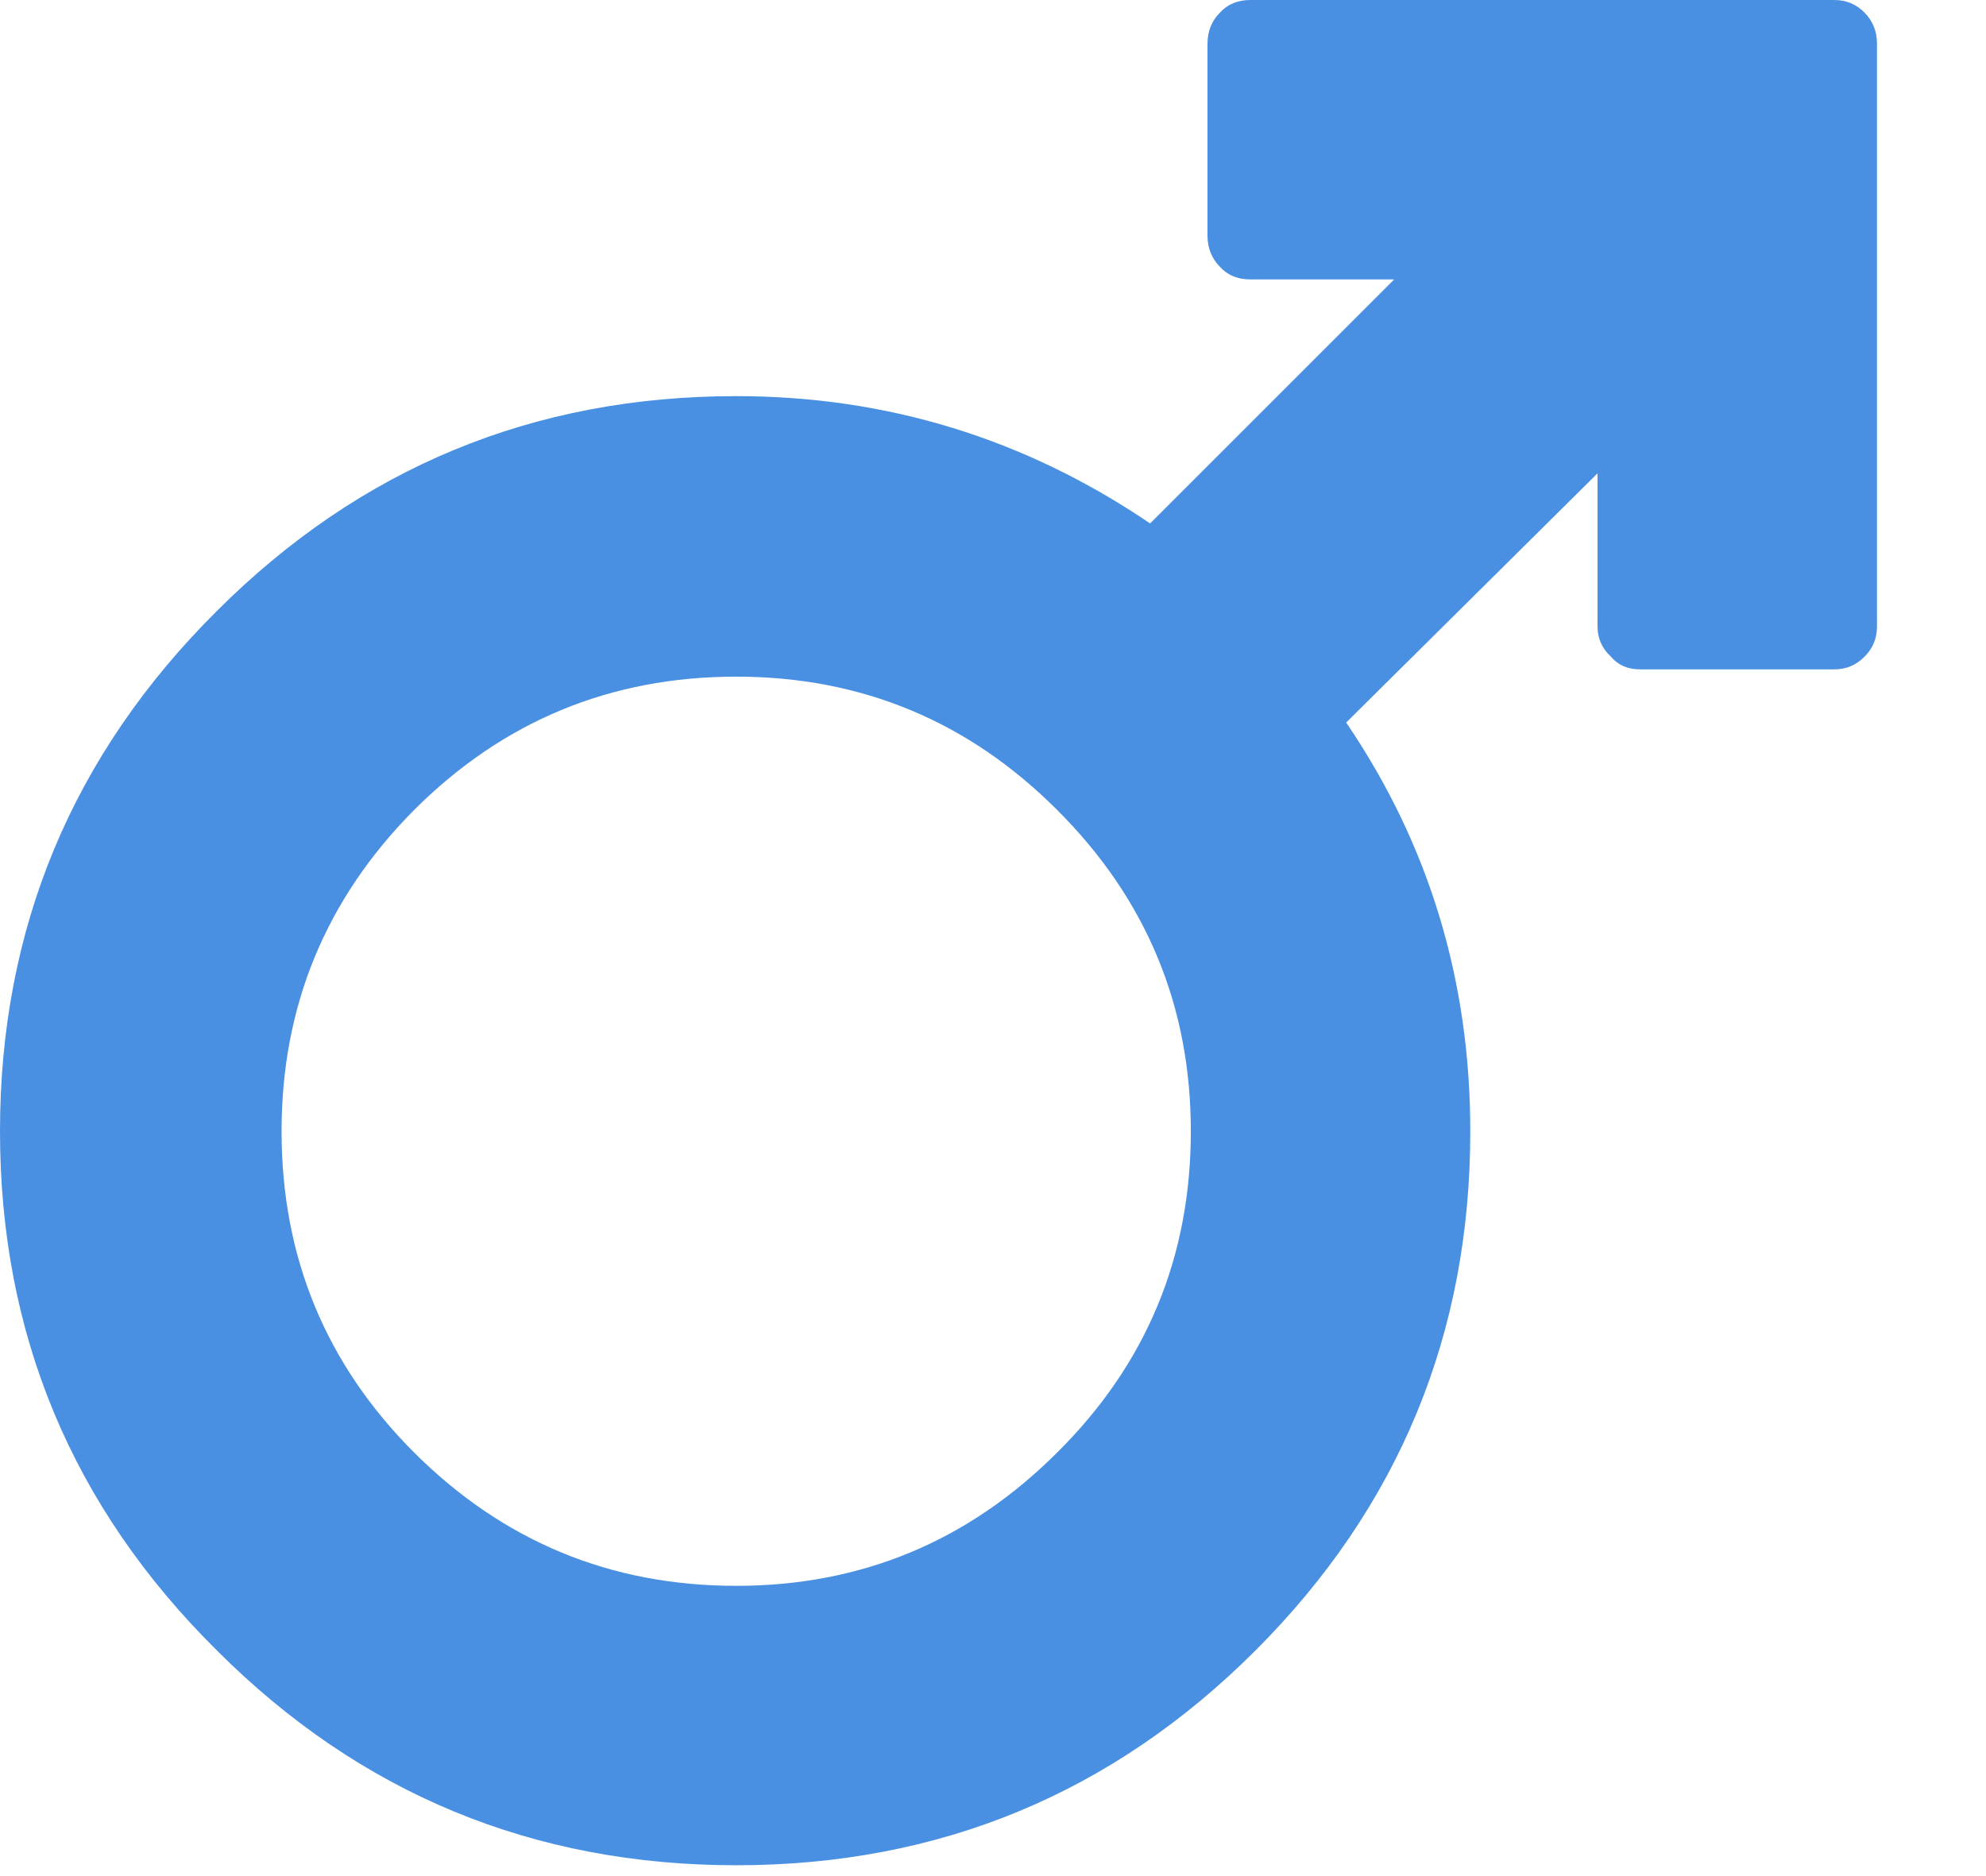
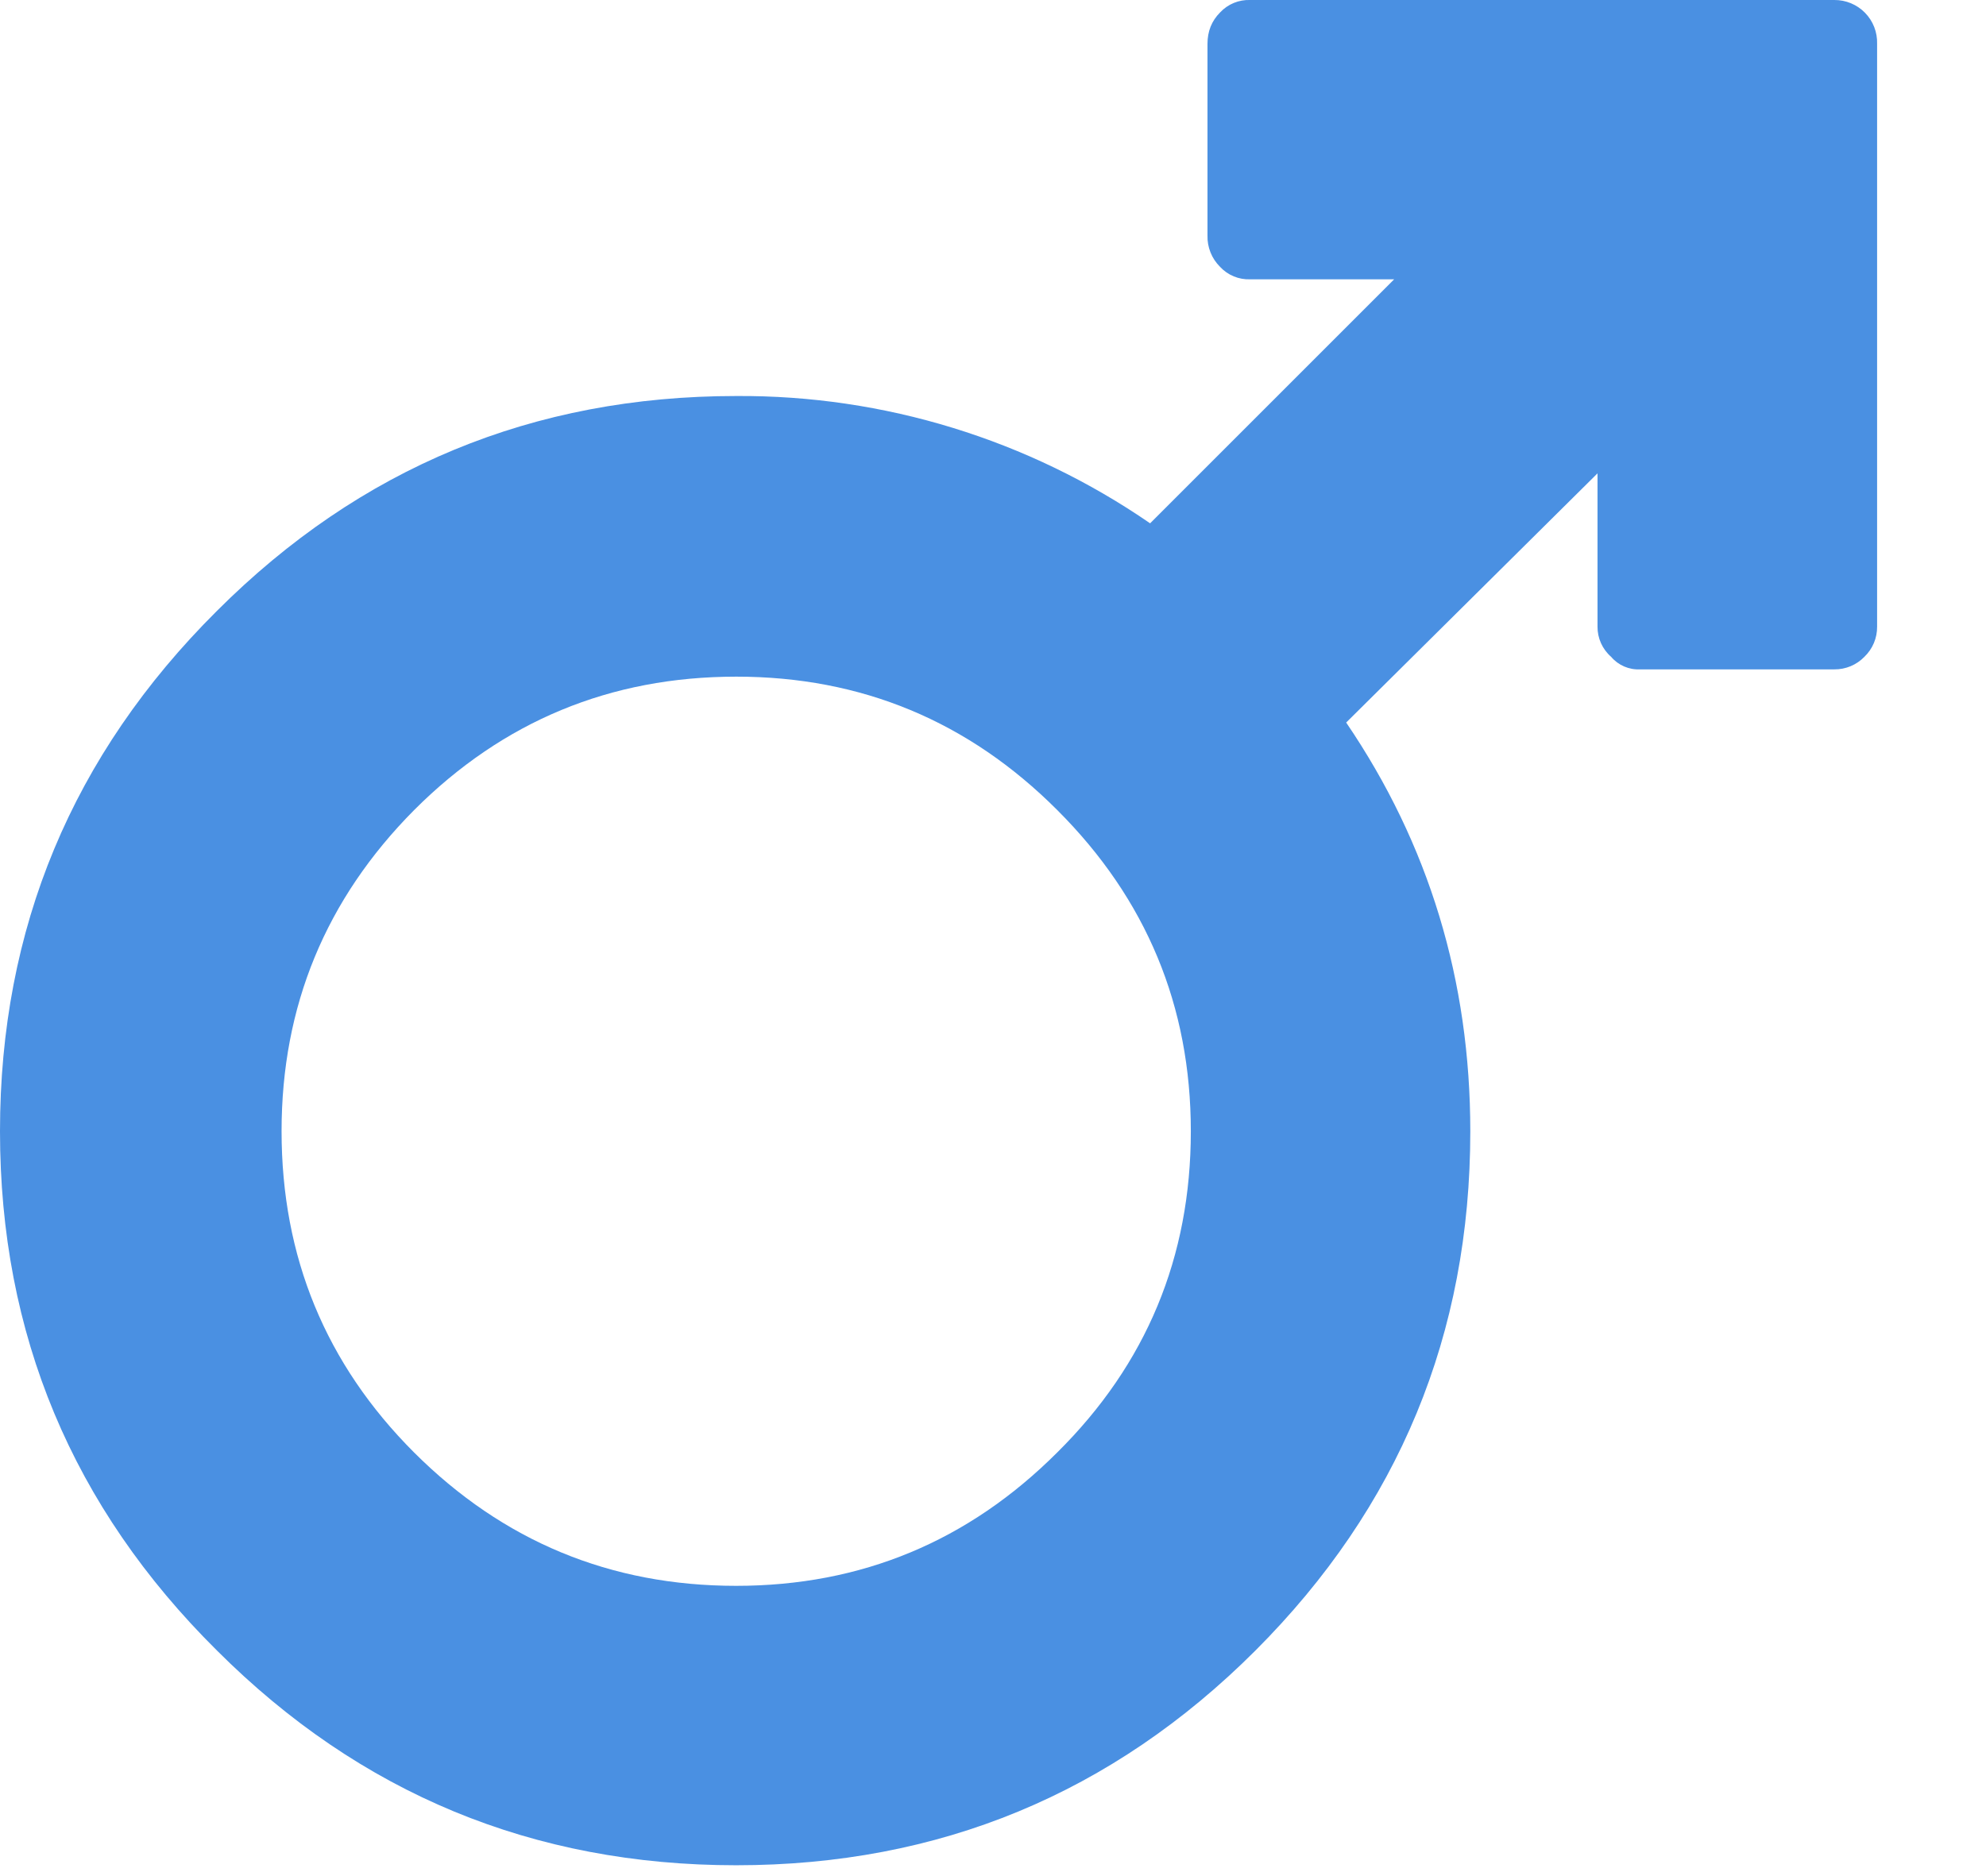
- <svg xmlns="http://www.w3.org/2000/svg" width="18" height="17" version="1.1" viewBox="0 0 18 17">
-   <g id="Symbols" fill="none" fill-rule="evenodd" stroke="none" stroke-width="1">
-     <g id="RECAP-GLOBAL-NOGRAP" fill="#4A90E2" fill-rule="nonzero" transform="translate(-557, -135)">
-       <g id="RECAP-GLOBAL">
-         <g id="noun_791680_cc" transform="translate(69, 132)">
-           <g id="noun_1258541_cc" transform="translate(488, 3)">
-             <path id="Shape" d="M9.583,13.166 C10.39,12.365 10.793,11.395 10.793,10.255 C10.793,9.121 10.39,8.15 9.583,7.344 C8.777,6.537 7.807,6.134 6.672,6.134 C5.532,6.134 4.558,6.538 3.752,7.344 C2.952,8.151 2.552,9.121 2.552,10.255 C2.552,11.395 2.952,12.365 3.752,13.166 C4.559,13.972 5.532,14.376 6.672,14.376 C7.807,14.376 8.777,13.972 9.583,13.166 Z M11.058,0.113 C11.127,0.038 11.219,0 11.332,0 L16.625,0 C16.732,0 16.823,0.038 16.898,0.113 C16.974,0.189 17.012,0.284 17.012,0.397 L17.012,5.68 C17.012,5.787 16.974,5.879 16.898,5.954 C16.823,6.03 16.732,6.068 16.625,6.068 L14.866,6.068 C14.753,6.068 14.665,6.03 14.602,5.954 C14.52,5.879 14.479,5.787 14.479,5.68 L14.479,4.291 L12.201,6.55 C12.951,7.653 13.326,8.888 13.326,10.255 C13.326,12.095 12.677,13.663 11.379,14.962 C10.081,16.26 8.512,16.909 6.672,16.909 C4.833,16.909 3.264,16.26 1.966,14.962 C0.655,13.663 0,12.095 0,10.255 C0,8.415 0.655,6.843 1.965,5.539 C3.264,4.241 4.833,3.591 6.672,3.591 C8.04,3.591 9.29,3.976 10.424,4.745 L12.636,2.533 L11.332,2.533 C11.219,2.533 11.127,2.496 11.058,2.42 C10.983,2.344 10.944,2.25 10.944,2.136 L10.944,0.397 C10.944,0.284 10.982,0.189 11.058,0.113 Z" />
-           </g>
-         </g>
-       </g>
-     </g>
-   </g>
+ <svg viewBox="0 0 18 17">
+   <path fill="#4A90E2" d="M9.583 13.166c.807-.8 1.21-1.77 1.21-2.911 0-1.134-.403-2.105-1.21-2.911-.806-.807-1.776-1.21-2.91-1.21-1.141 0-2.115.404-2.92 1.21-.801.807-1.201 1.777-1.201 2.91 0 1.141.4 2.111 1.2 2.912.807.806 1.78 1.21 2.92 1.21 1.135 0 2.105-.404 2.911-1.21zM11.058.113A.355.355 0 0111.332 0h5.293a.385.385 0 01.388.397V5.68a.373.373 0 01-.115.274.373.373 0 01-.273.114h-1.759a.324.324 0 01-.264-.114.359.359 0 01-.123-.274V4.291L12.201 6.55c.75 1.103 1.125 2.338 1.125 3.705 0 1.84-.649 3.408-1.947 4.707-1.298 1.298-2.867 1.947-4.707 1.947-1.84 0-3.408-.65-4.706-1.947C.656 13.663 0 12.095 0 10.255c0-1.84.655-3.412 1.965-4.716C3.264 4.24 4.833 3.59 6.672 3.59a6.54 6.54 0 013.752 1.154l2.212-2.212h-1.304a.353.353 0 01-.274-.113.385.385 0 01-.114-.284V.397c0-.113.038-.208.114-.284z" />
</svg>
